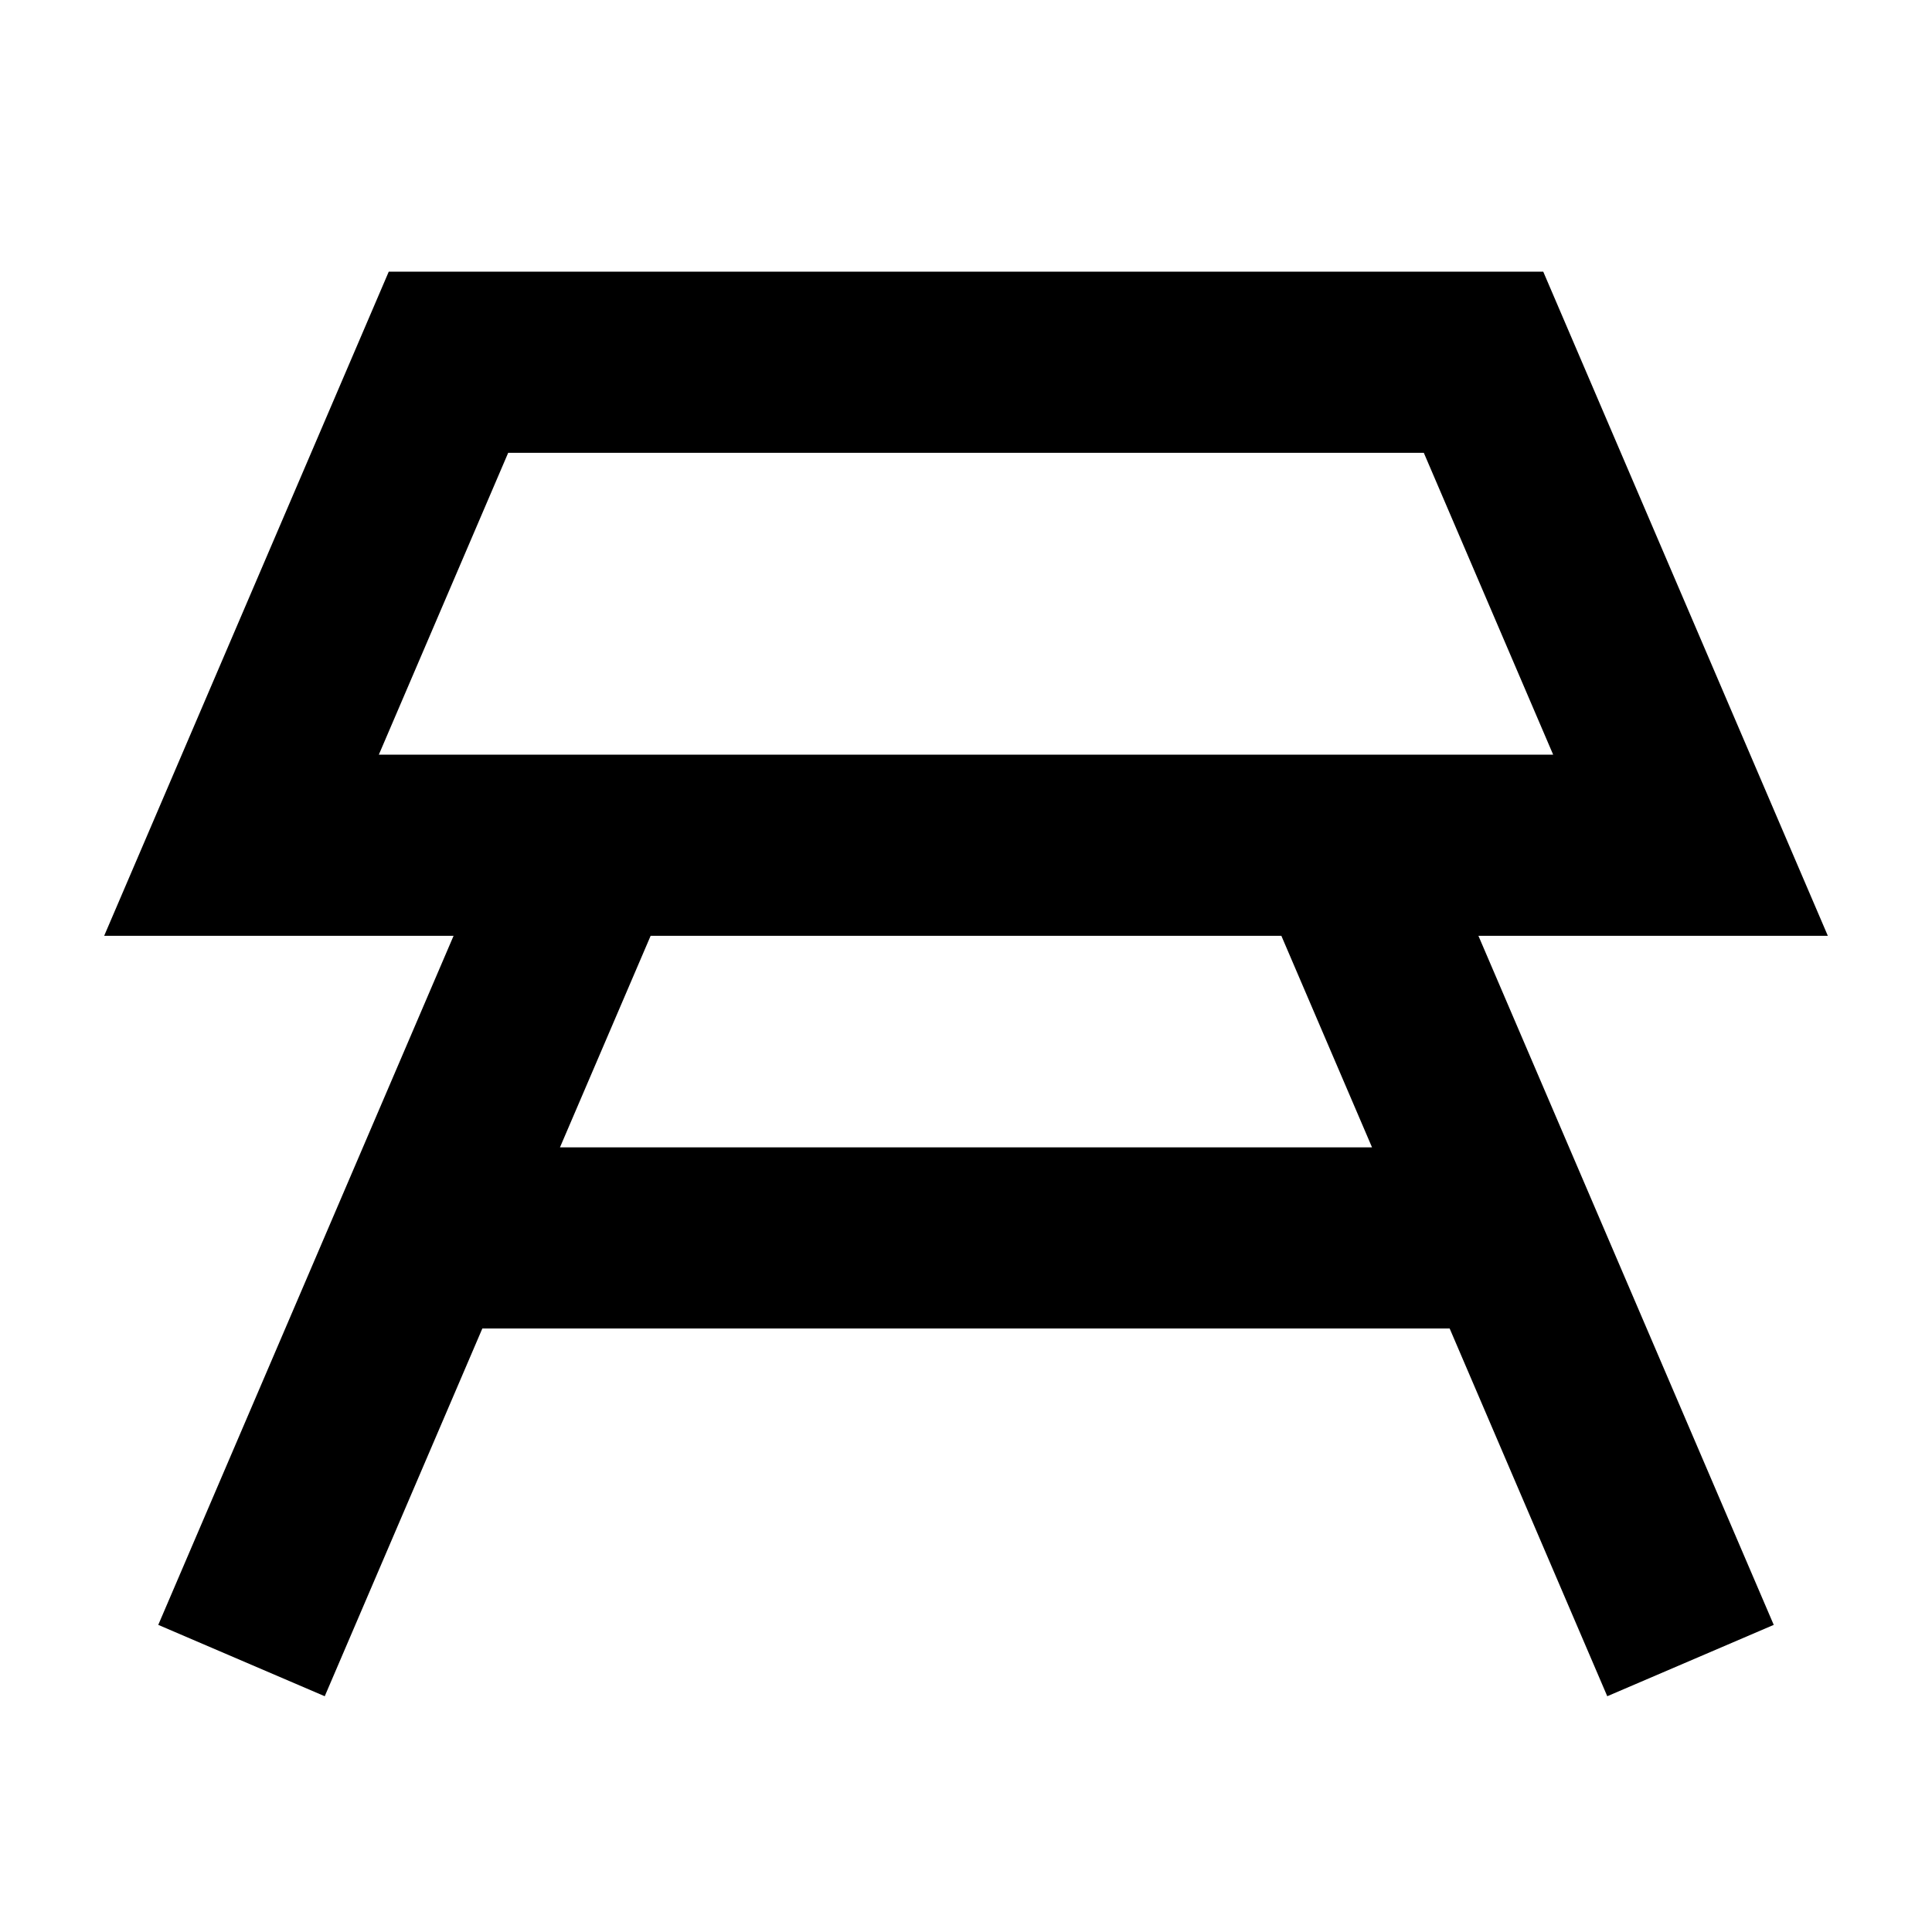
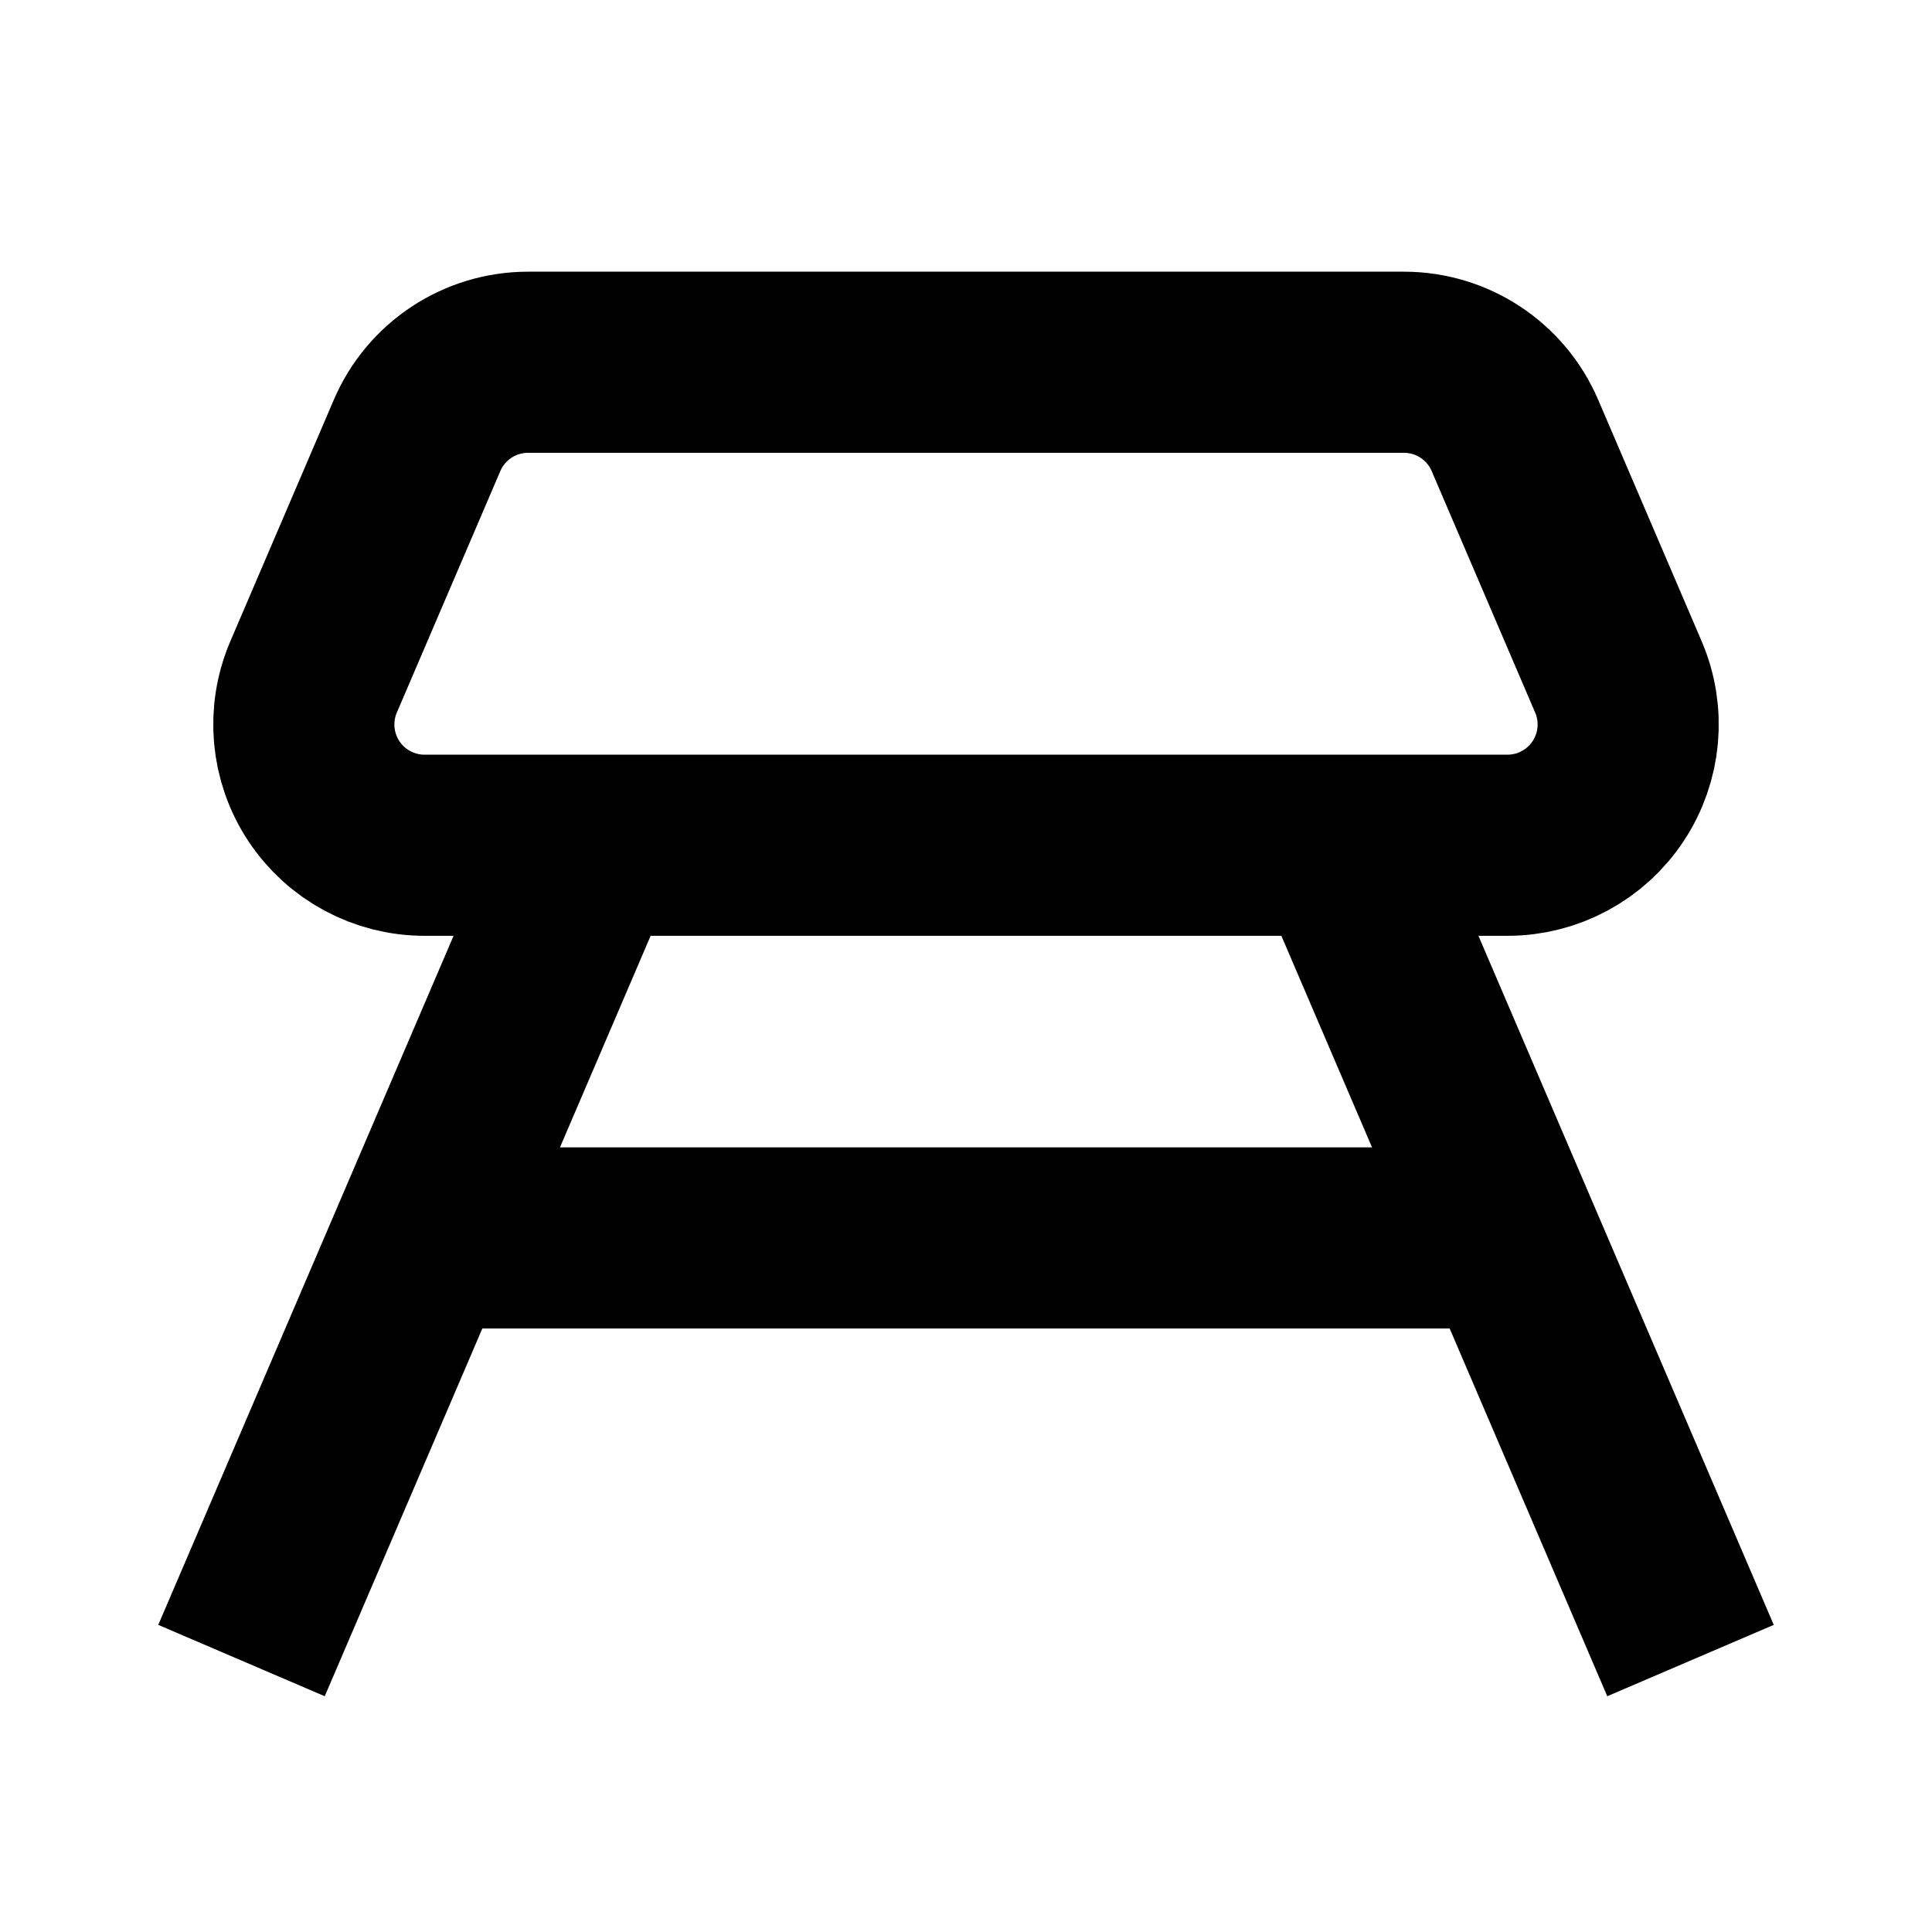
- <svg xmlns="http://www.w3.org/2000/svg" fill="none" viewBox="0 0 16 16" width="100%" height="100%">
-   <path stroke="currentColor" stroke-width="1.5" d="m2 13.752 1.5-3.5m1.5-3.5-1.5 3.5m10.5 3.5-1.5-3.5m-1.5-3.5 1.5 3.5m0 0h-9M2 7h12l-1.714-4H3.714z" />
+ <svg xmlns="http://www.w3.org/2000/svg" width="100%" height="100%" fill="none" viewBox="0 0 16 16">
+   <path stroke="currentColor" stroke-width="1.5" d="m2 13.752 1.5-3.5m1.5-3.5-1.5 3.5m10.5 3.5-1.5-3.5m-1.5-3.5 1.5 3.5m0 0h-9M3.517 7h8.967a1 1 0 0 0 .919-1.394l-.857-2a1 1 0 0 0-.92-.606H4.374a1 1 0 0 0-.92.606l-.857 2A1 1 0 0 0 3.517 7Z" vector-effect="non-scaling-stroke" />
</svg>
